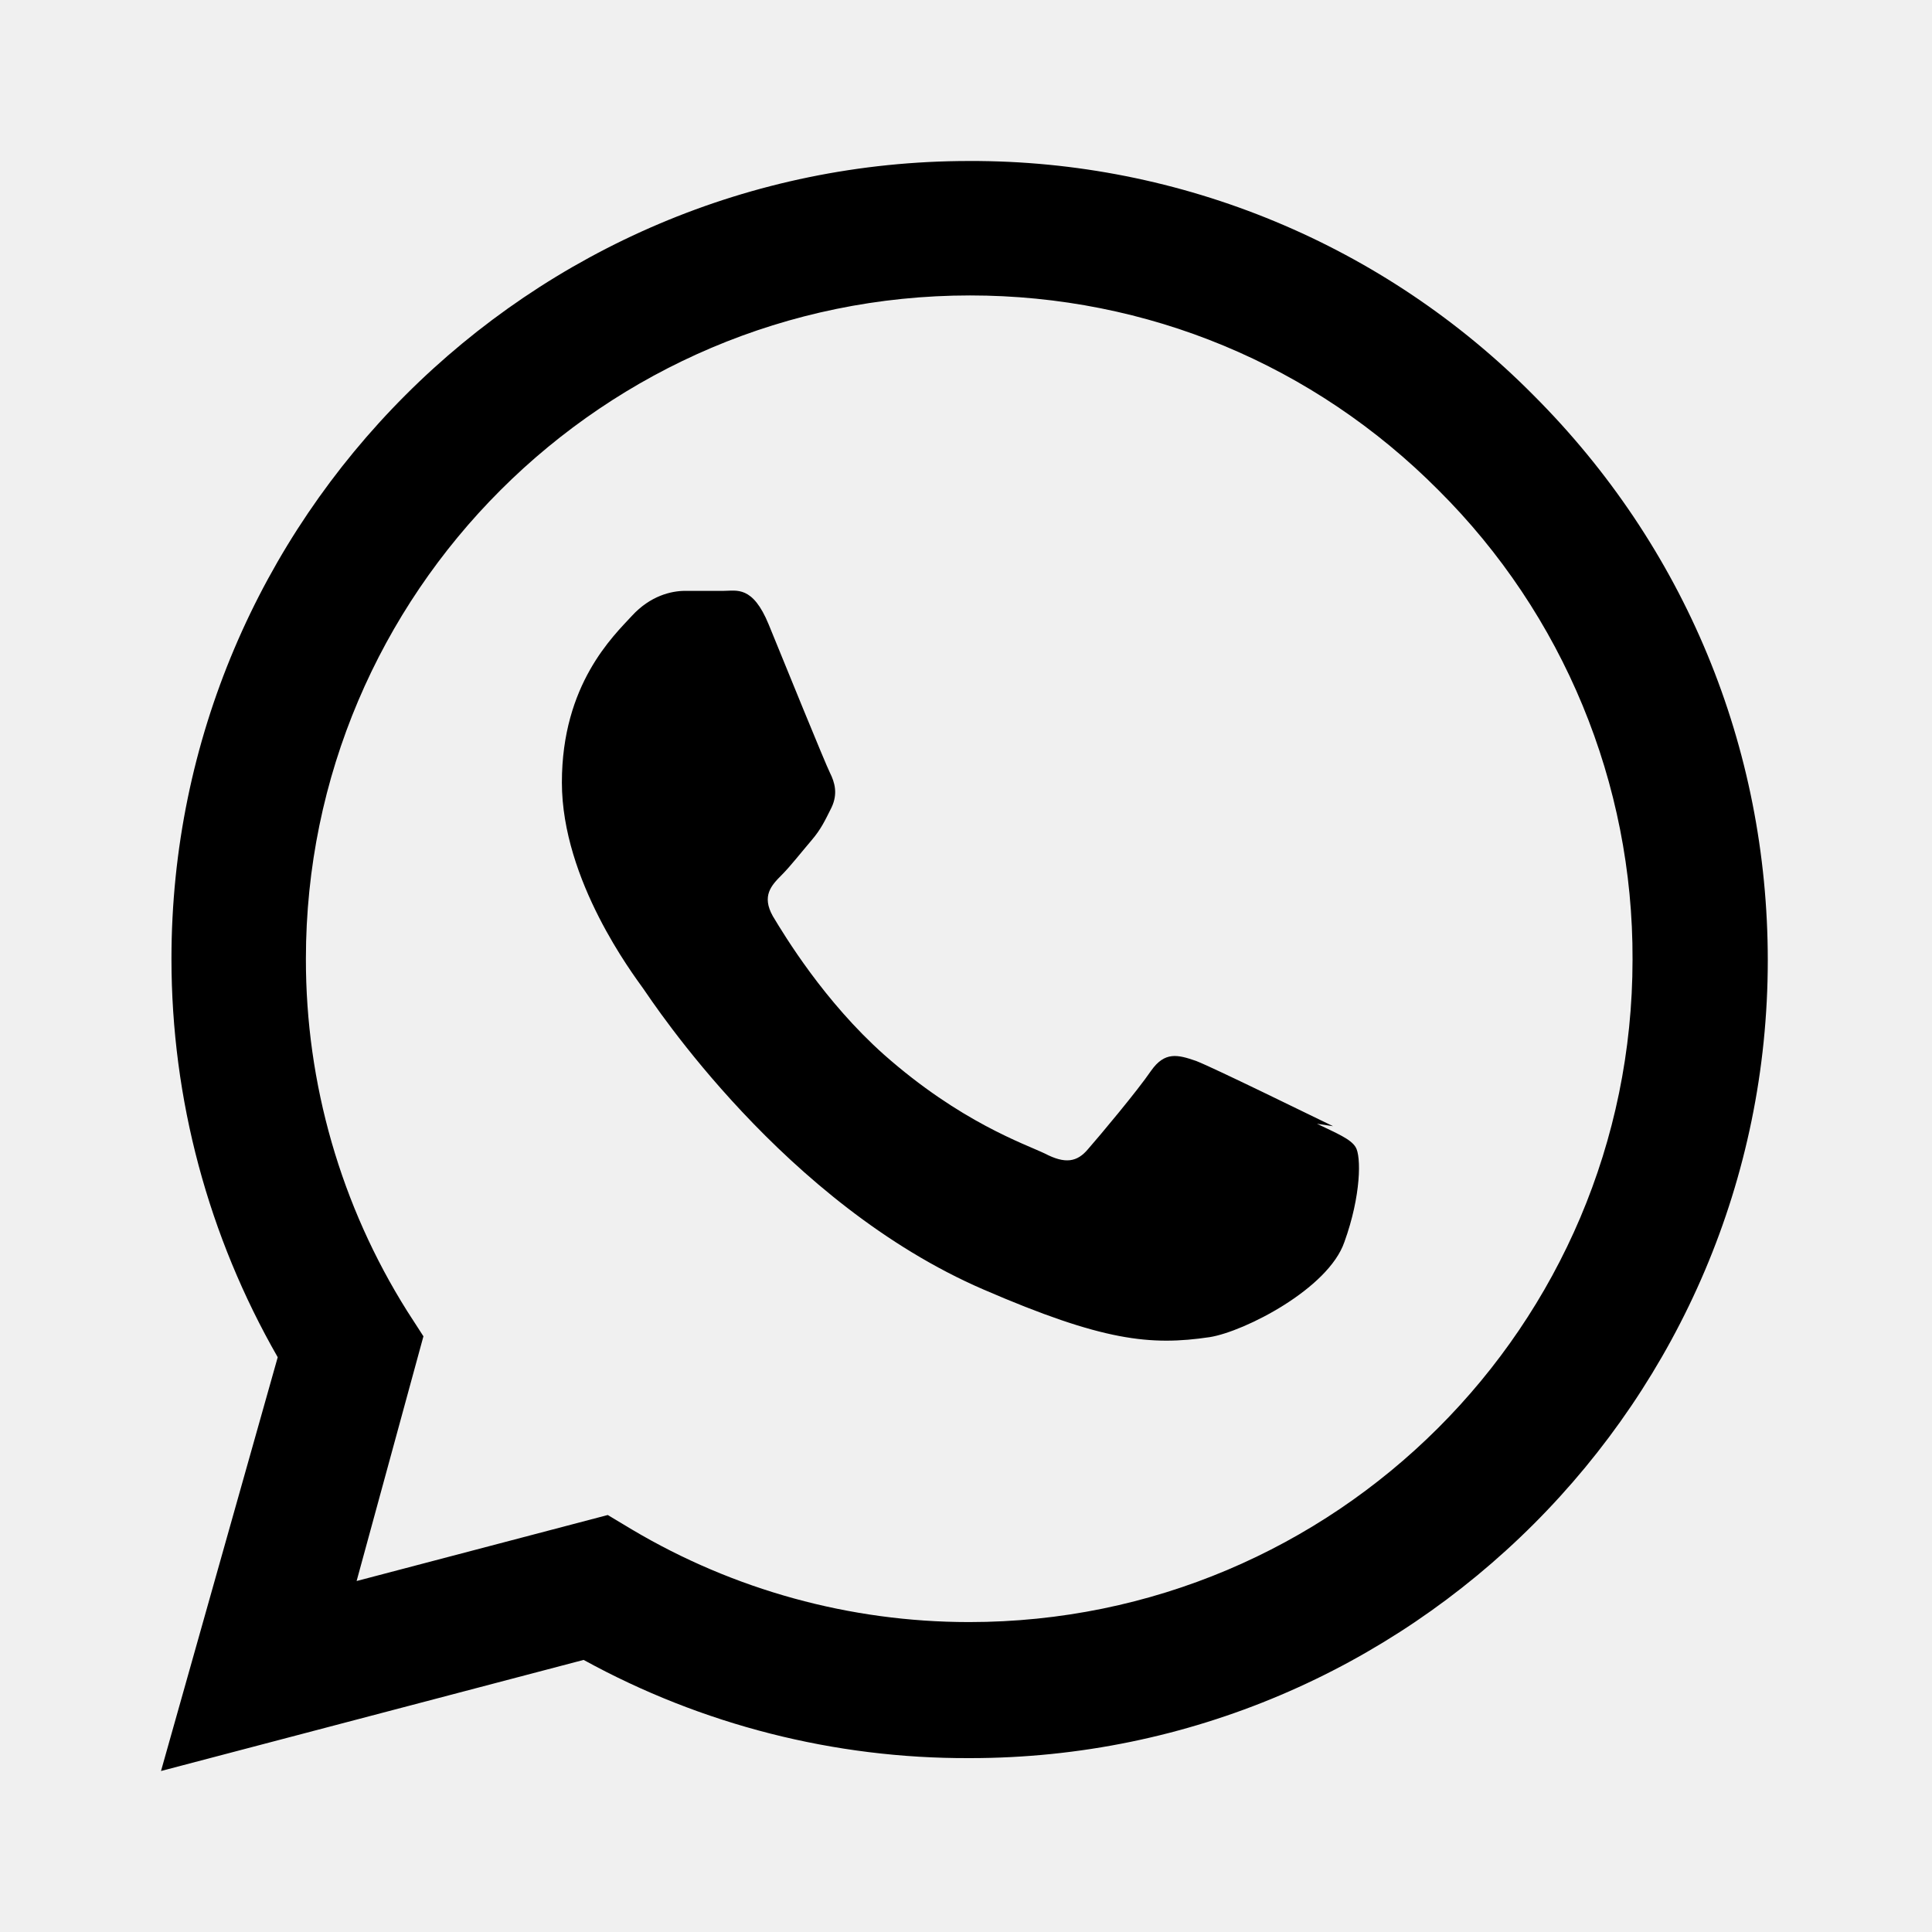
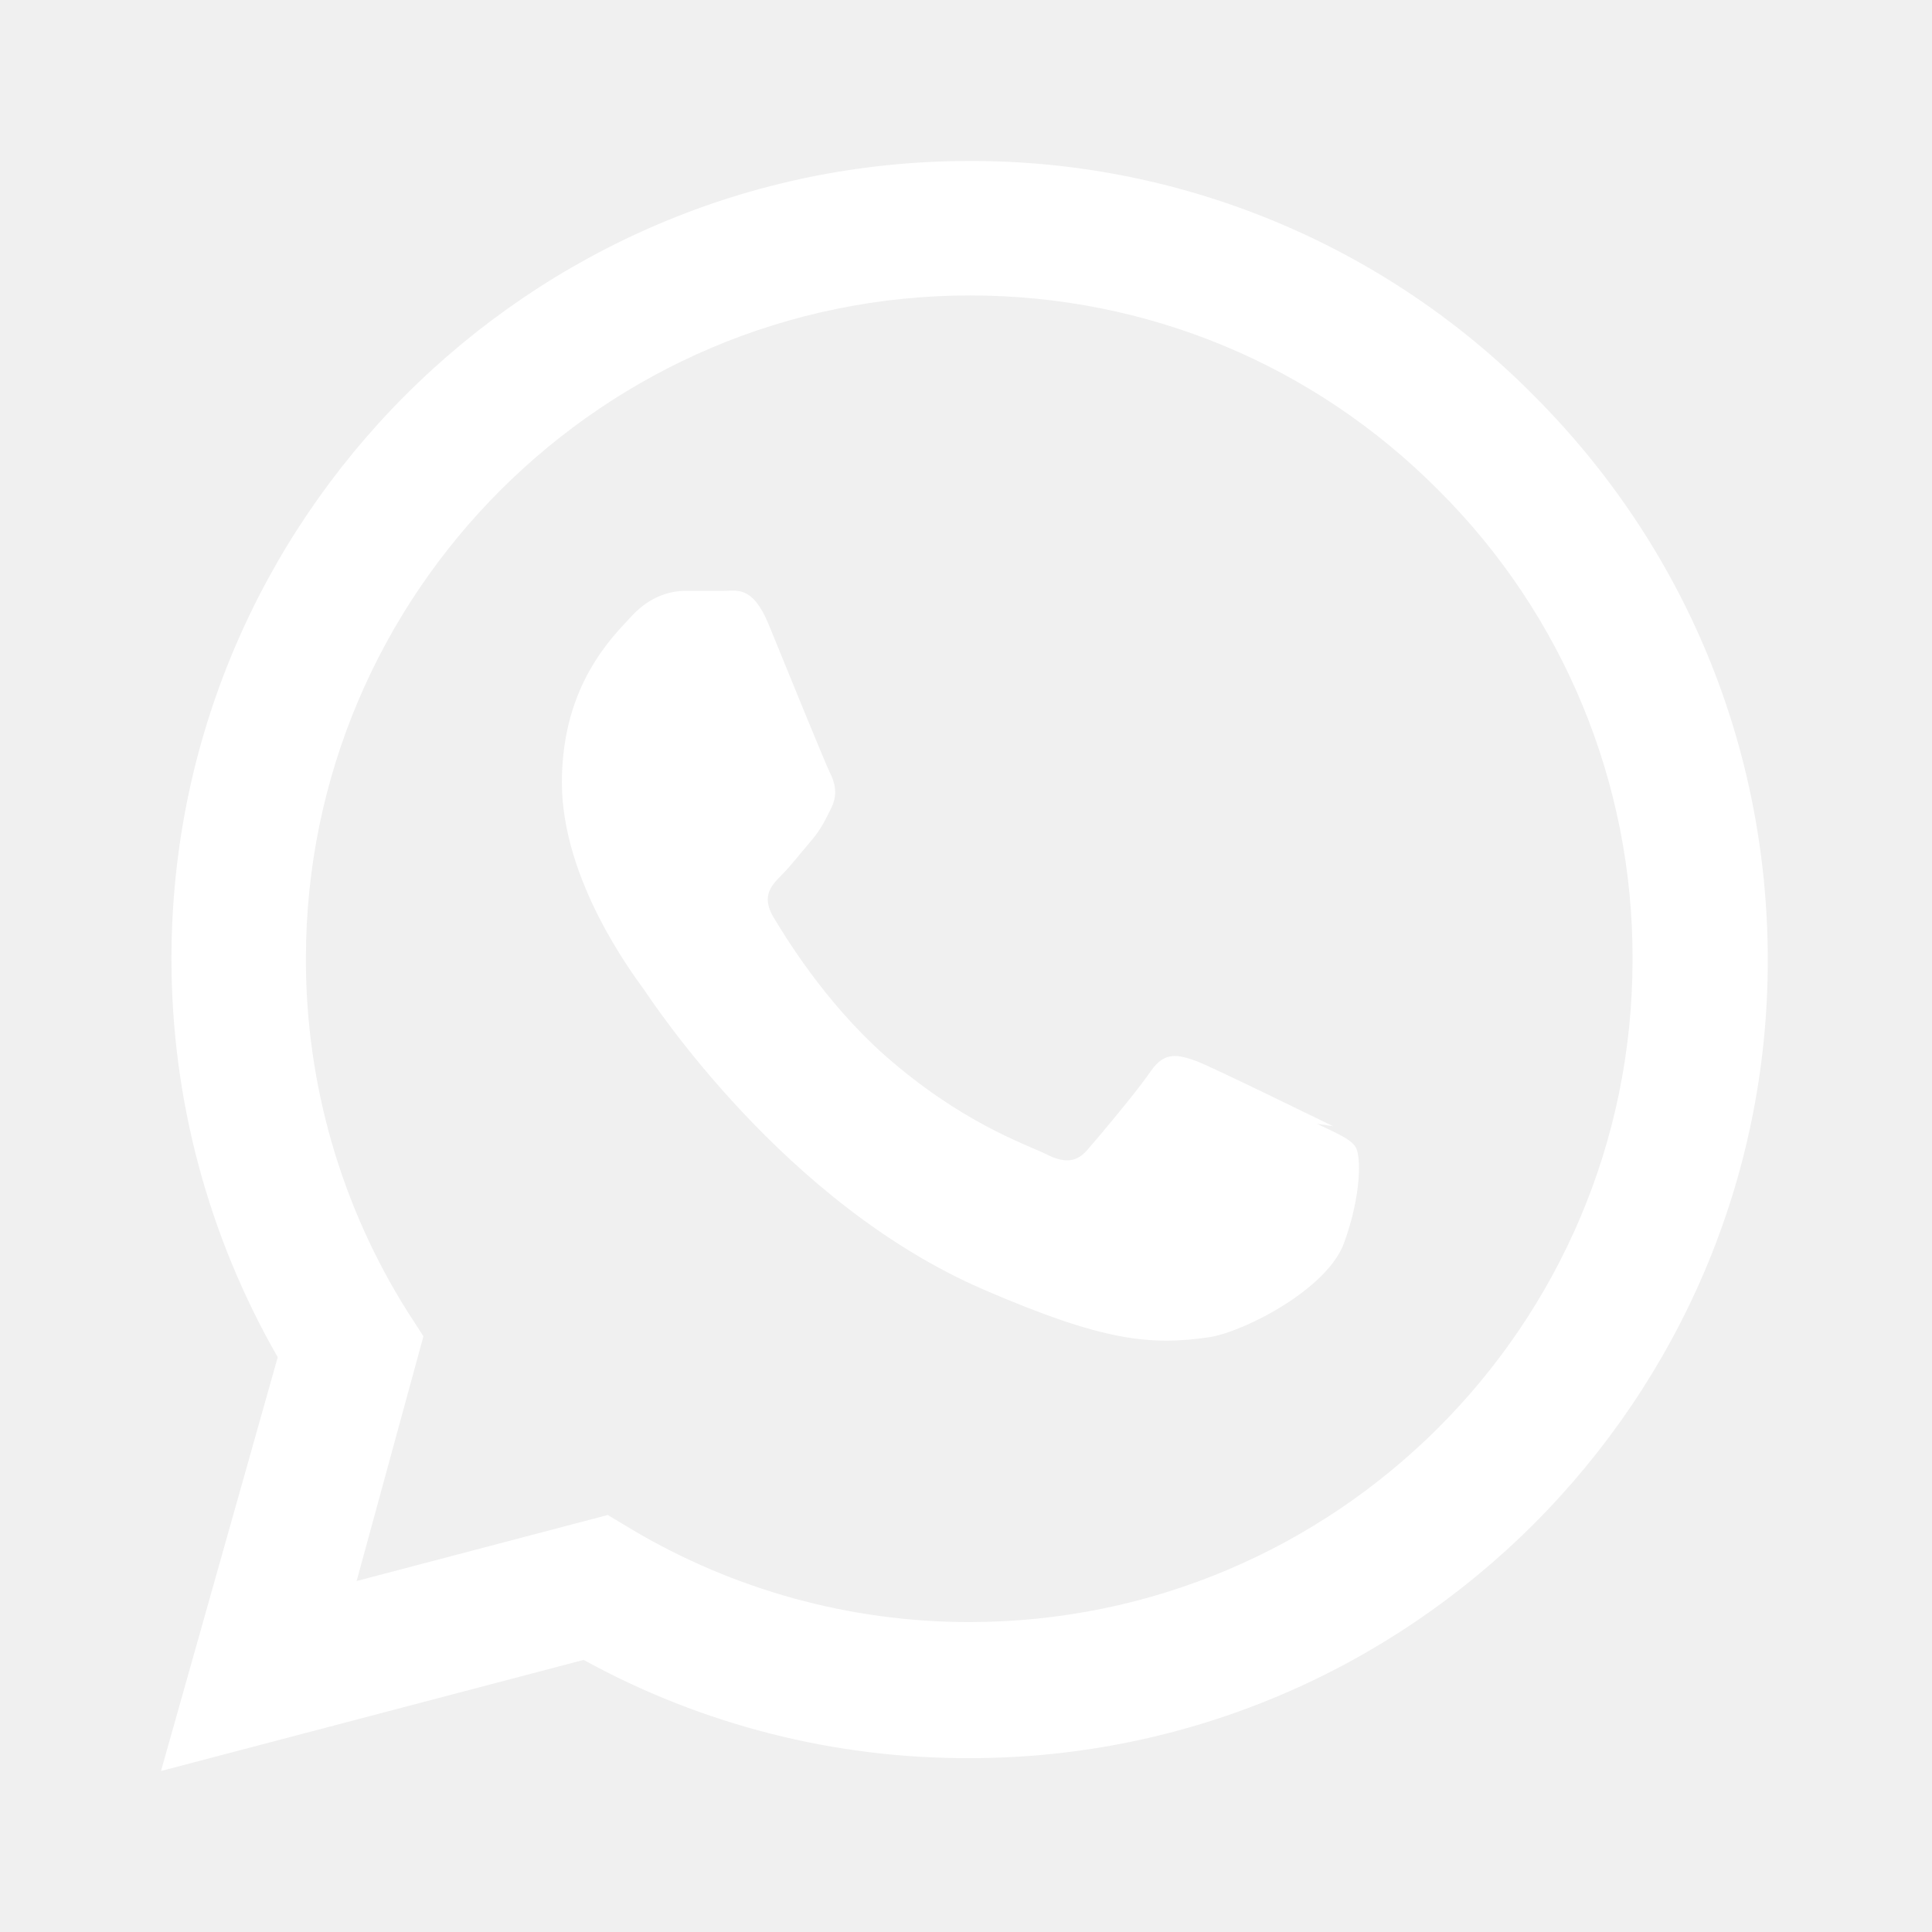
<svg xmlns="http://www.w3.org/2000/svg" width="24" height="24" viewBox="0 0 24 24" fill="none">
-   <path d="M19.05 4.91A9.82 9.82 0 0 0 12.04 2C6.58 2 2.13 6.45 2.13 11.91c0 1.75.46 3.45 1.32 4.95L2 22l5.25-1.38a9.87 9.87 0 0 0 4.79 1.22h.01c5.46 0 9.91-4.45 9.91-9.91 0-2.65-1.03-5.14-2.91-7.02Zm-7.01 15.24h-.01a8.2 8.2 0 0 1-4.18-1.15l-.3-.18-3.12.82.83-3.04-.2-.31a8.2 8.2 0 0 1-1.26-4.38c0-4.54 3.7-8.24 8.25-8.24 2.2 0 4.27.86 5.82 2.42a8.18 8.18 0 0 1 2.41 5.83c0 4.55-3.7 8.23-8.24 8.23Zm4.52-6.16c-.25-.12-1.47-.72-1.7-.81-.23-.08-.39-.12-.56.12-.17.25-.64.81-.78.97-.14.17-.29.19-.54.06-.25-.12-1.05-.39-2-1.23-.74-.66-1.23-1.47-1.38-1.72-.14-.25-.02-.38.11-.51.11-.11.25-.29.37-.43.12-.14.17-.25.25-.41.08-.17.04-.31-.02-.43-.06-.12-.56-1.35-.76-1.84-.2-.49-.4-.42-.56-.42h-.48c-.17 0-.43.06-.66.31-.23.25-.87.85-.87 2.07 0 1.22.89 2.39 1.01 2.56.12.17 1.75 2.67 4.23 3.74 1.48.64 2.07.7 2.81.59.43-.07 1.47-.6 1.67-1.18.21-.58.21-1.07.14-1.18-.06-.1-.23-.17-.48-.29Z" fill="currentColor" />
+   <path d="M19.05 4.91A9.82 9.82 0 0 0 12.04 2C6.58 2 2.13 6.45 2.13 11.91c0 1.75.46 3.45 1.32 4.95L2 22l5.25-1.38a9.87 9.87 0 0 0 4.79 1.22h.01c5.46 0 9.91-4.45 9.91-9.91 0-2.65-1.03-5.14-2.91-7.02Zm-7.01 15.24h-.01a8.2 8.2 0 0 1-4.18-1.15l-.3-.18-3.12.82.83-3.04-.2-.31a8.2 8.2 0 0 1-1.26-4.38c0-4.54 3.7-8.24 8.25-8.24 2.2 0 4.27.86 5.82 2.42a8.18 8.18 0 0 1 2.41 5.83c0 4.55-3.7 8.23-8.24 8.23Zm4.52-6.16c-.25-.12-1.47-.72-1.7-.81-.23-.08-.39-.12-.56.12-.17.25-.64.81-.78.97-.14.17-.29.19-.54.06-.25-.12-1.05-.39-2-1.23-.74-.66-1.23-1.47-1.38-1.72-.14-.25-.02-.38.11-.51.11-.11.25-.29.37-.43.12-.14.17-.25.25-.41.08-.17.04-.31-.02-.43-.06-.12-.56-1.35-.76-1.84-.2-.49-.4-.42-.56-.42h-.48c-.17 0-.43.06-.66.31-.23.25-.87.85-.87 2.07 0 1.22.89 2.39 1.01 2.56.12.17 1.75 2.67 4.23 3.74 1.48.64 2.07.7 2.81.59.43-.07 1.47-.6 1.67-1.18.21-.58.21-1.07.14-1.18-.06-.1-.23-.17-.48-.29Z" fill="#ffffff" />
</svg>
